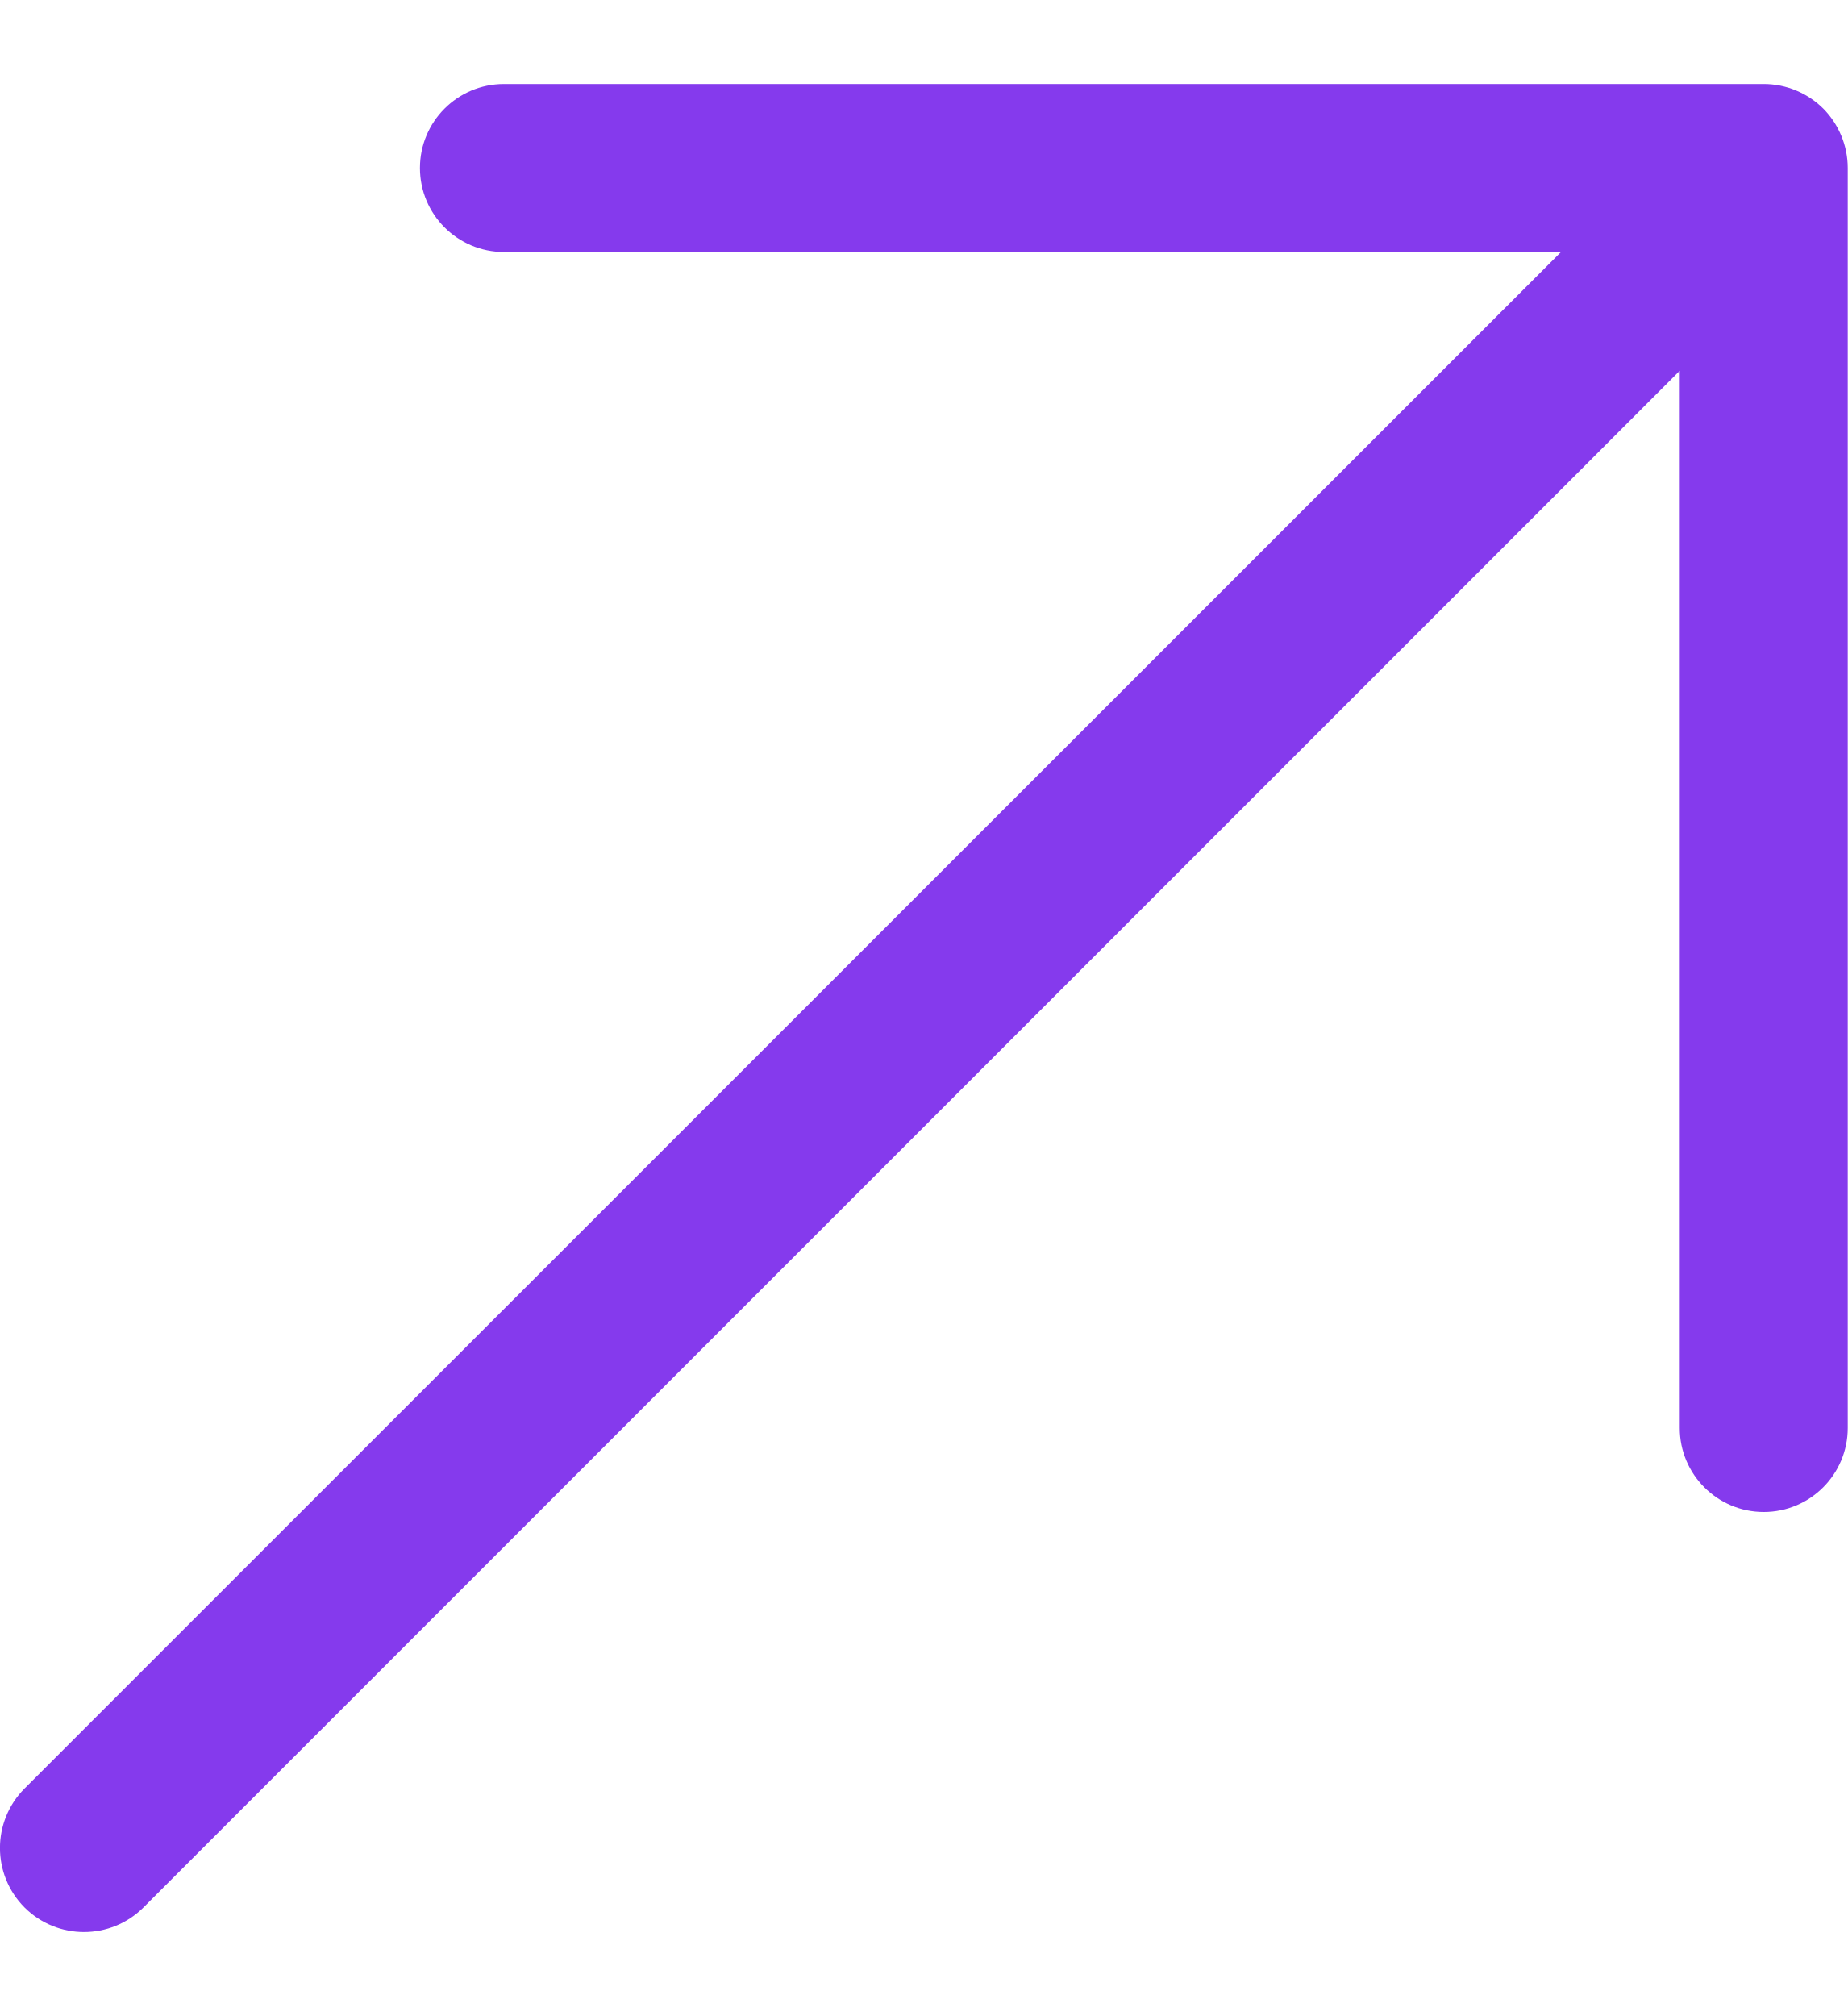
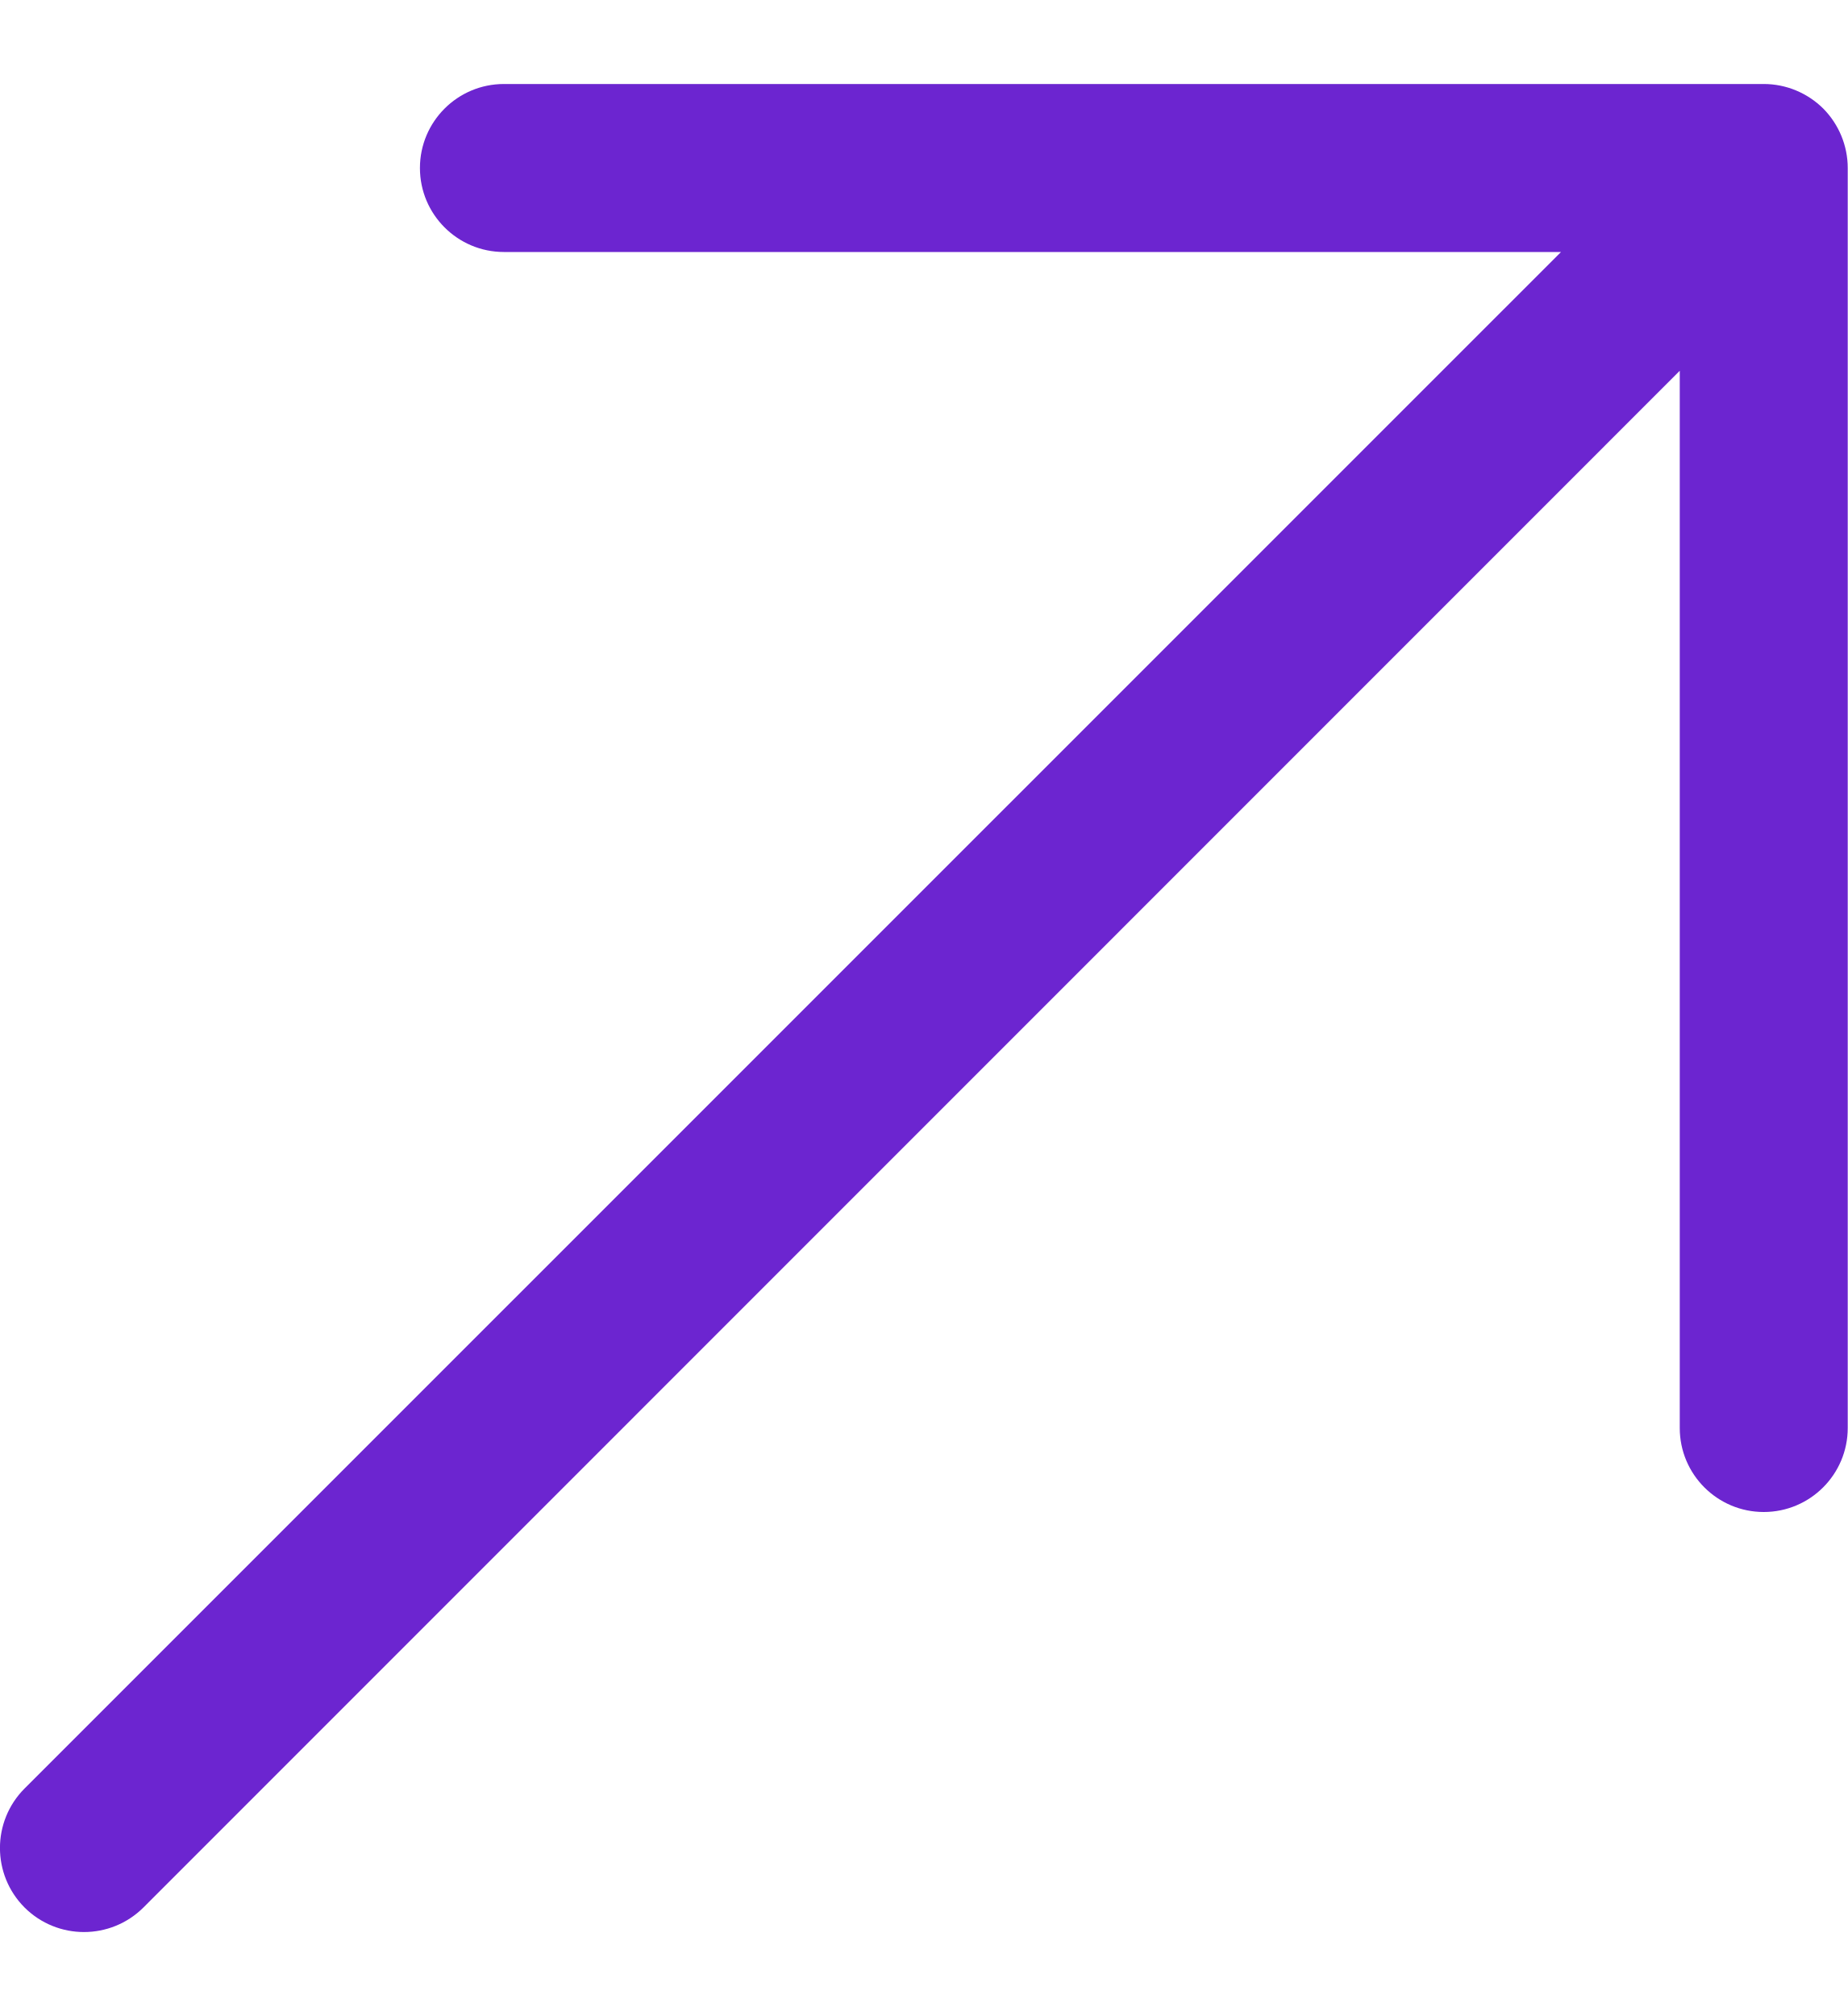
<svg xmlns="http://www.w3.org/2000/svg" width="11" height="12" viewBox="0 0 11 12" fill="none">
-   <path fill-rule="evenodd" clip-rule="evenodd" d="M3 0.5L10.5 0.5C10.633 0.5 10.76 0.553 10.854 0.646C10.947 0.74 11 0.867 11 1V8.5C11 8.776 10.776 9 10.5 9C10.224 9 10 8.776 10 8.5V2.207L0.854 11.354C0.658 11.549 0.342 11.549 0.146 11.354C-0.049 11.158 -0.049 10.842 0.146 10.646L9.293 1.5L3 1.5C2.724 1.5 2.5 1.276 2.5 1C2.5 0.724 2.724 0.5 3 0.5Z" fill="#853AED" />
+   <path fill-rule="evenodd" clip-rule="evenodd" d="M3 0.5L10.5 0.5C10.633 0.5 10.76 0.553 10.854 0.646C10.947 0.74 11 0.867 11 1V8.5C11 8.776 10.776 9 10.5 9C10.224 9 10 8.776 10 8.5V2.207L0.854 11.354C0.658 11.549 0.342 11.549 0.146 11.354C-0.049 11.158 -0.049 10.842 0.146 10.646L9.293 1.5L3 1.5C2.724 1.5 2.5 1.276 2.5 1C2.5 0.724 2.724 0.5 3 0.5Z" fill="#6C25D0" />
</svg>
